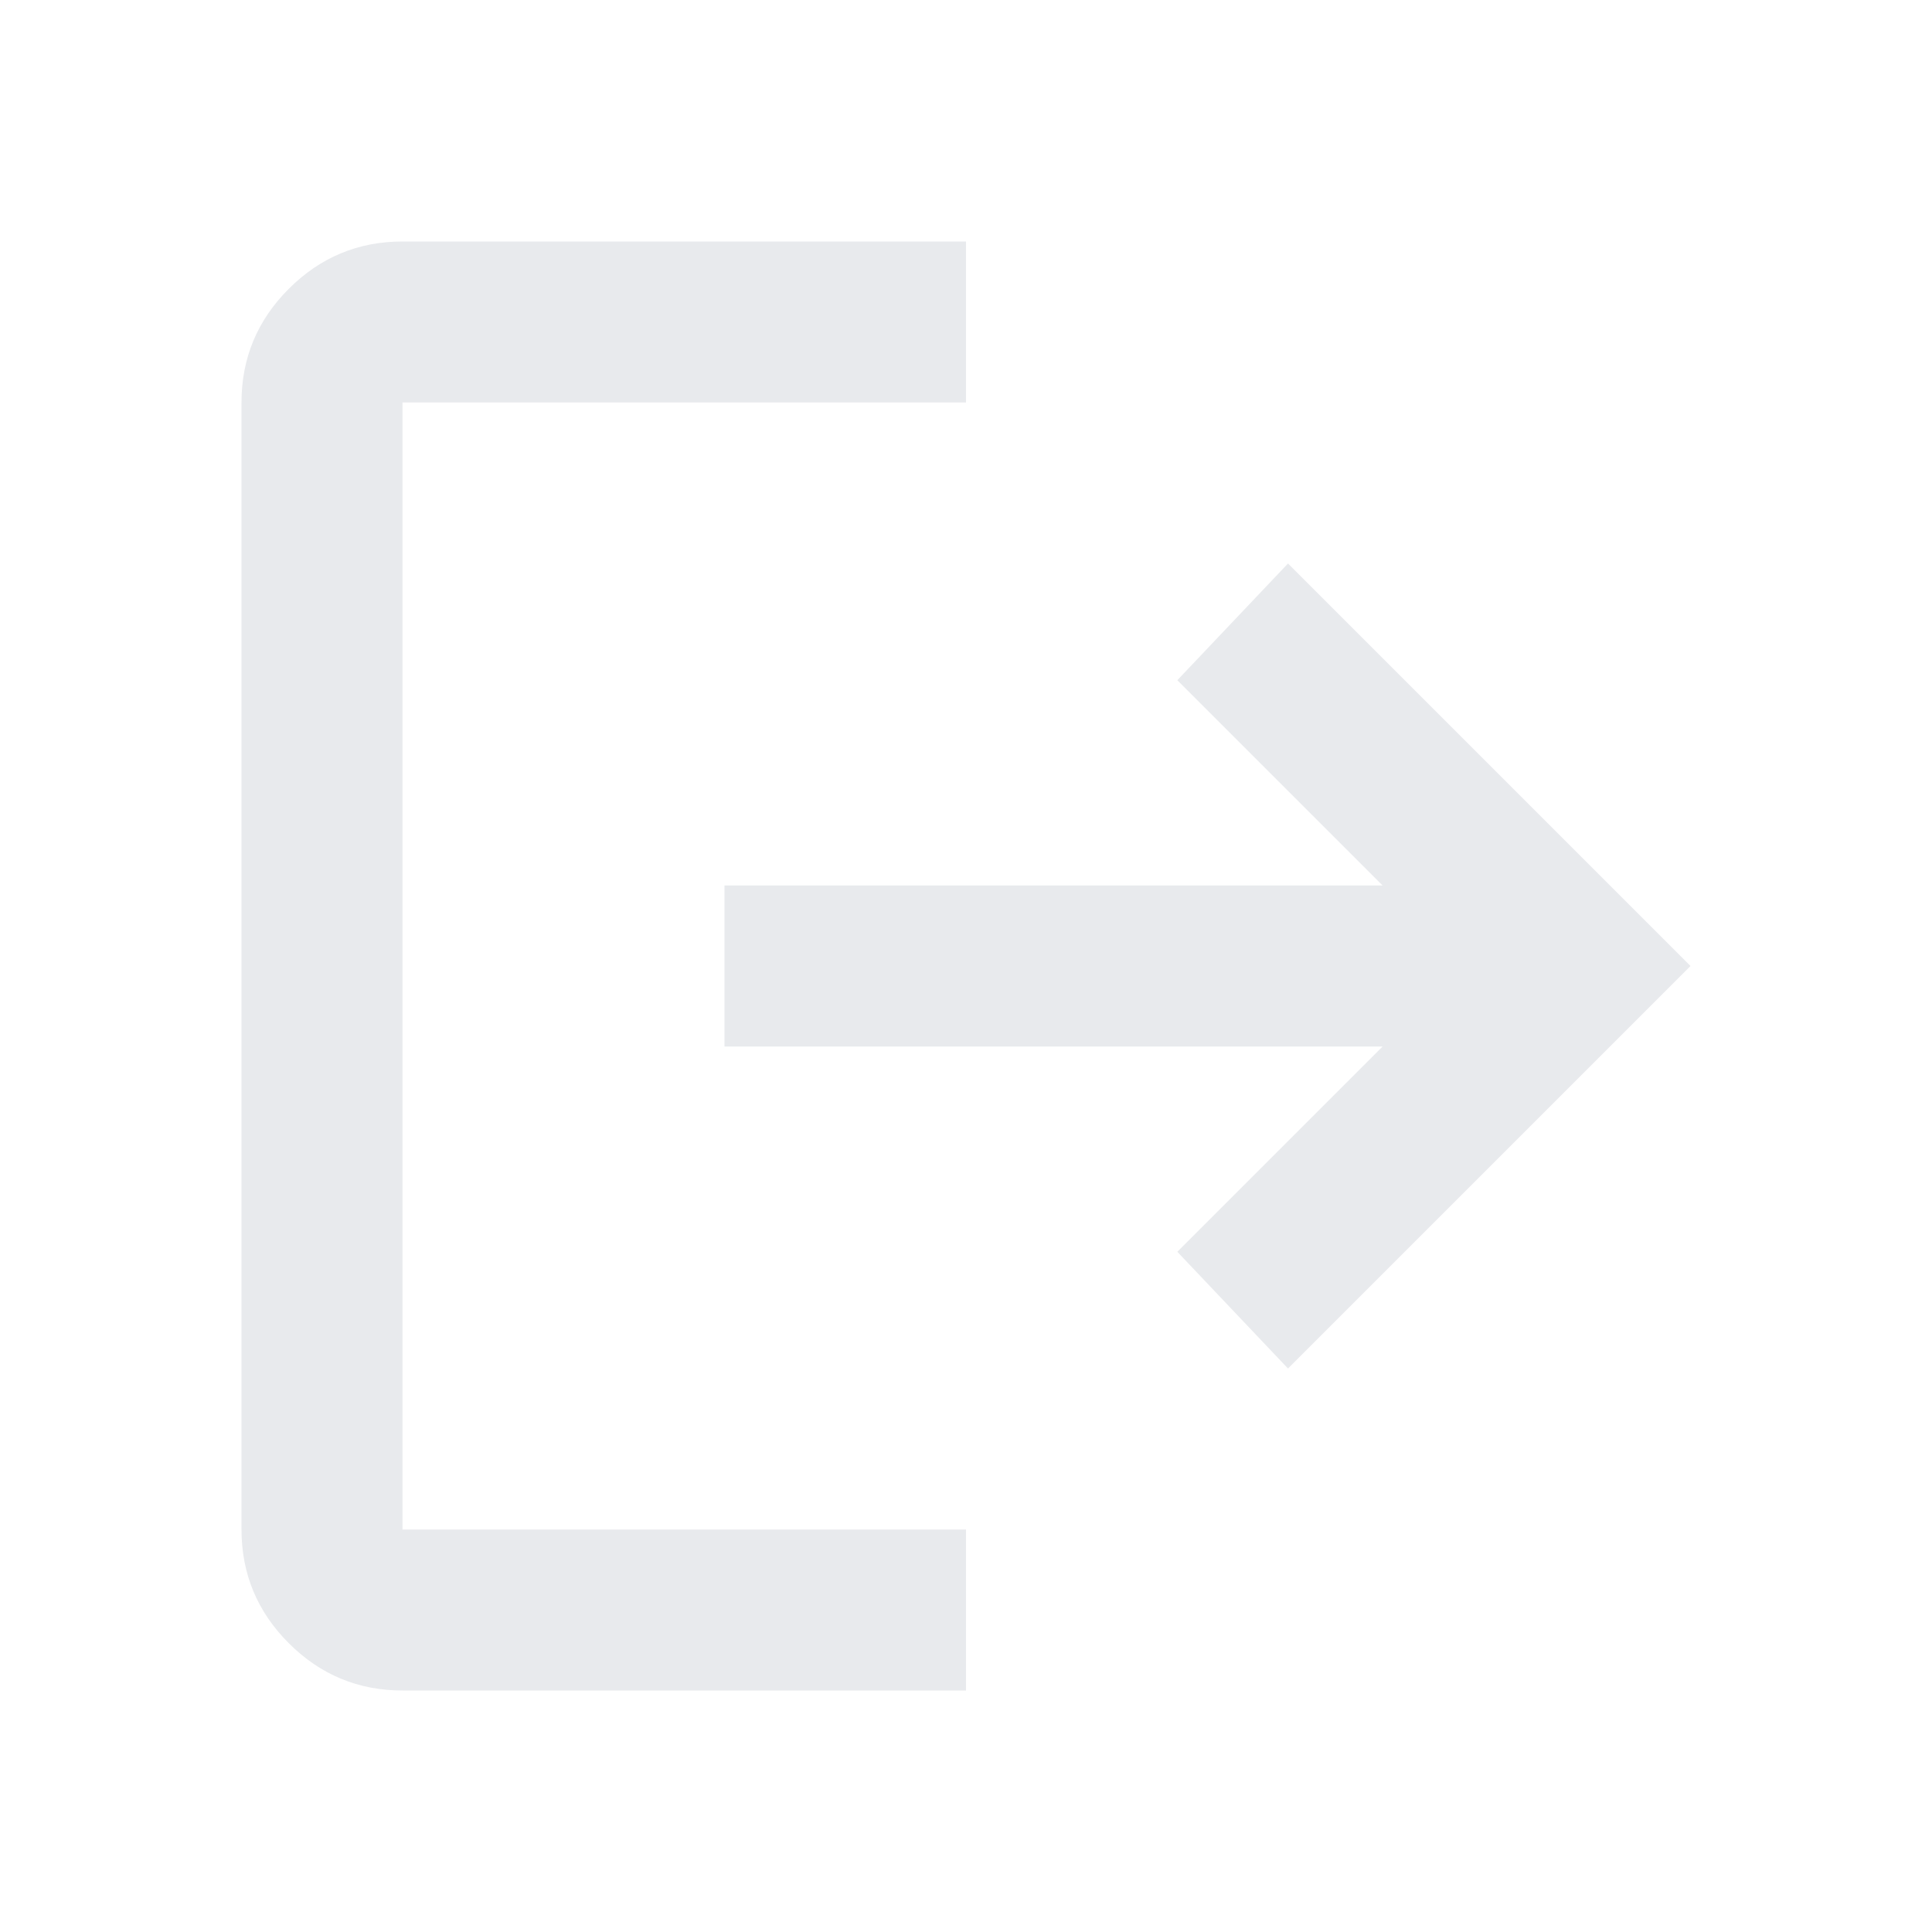
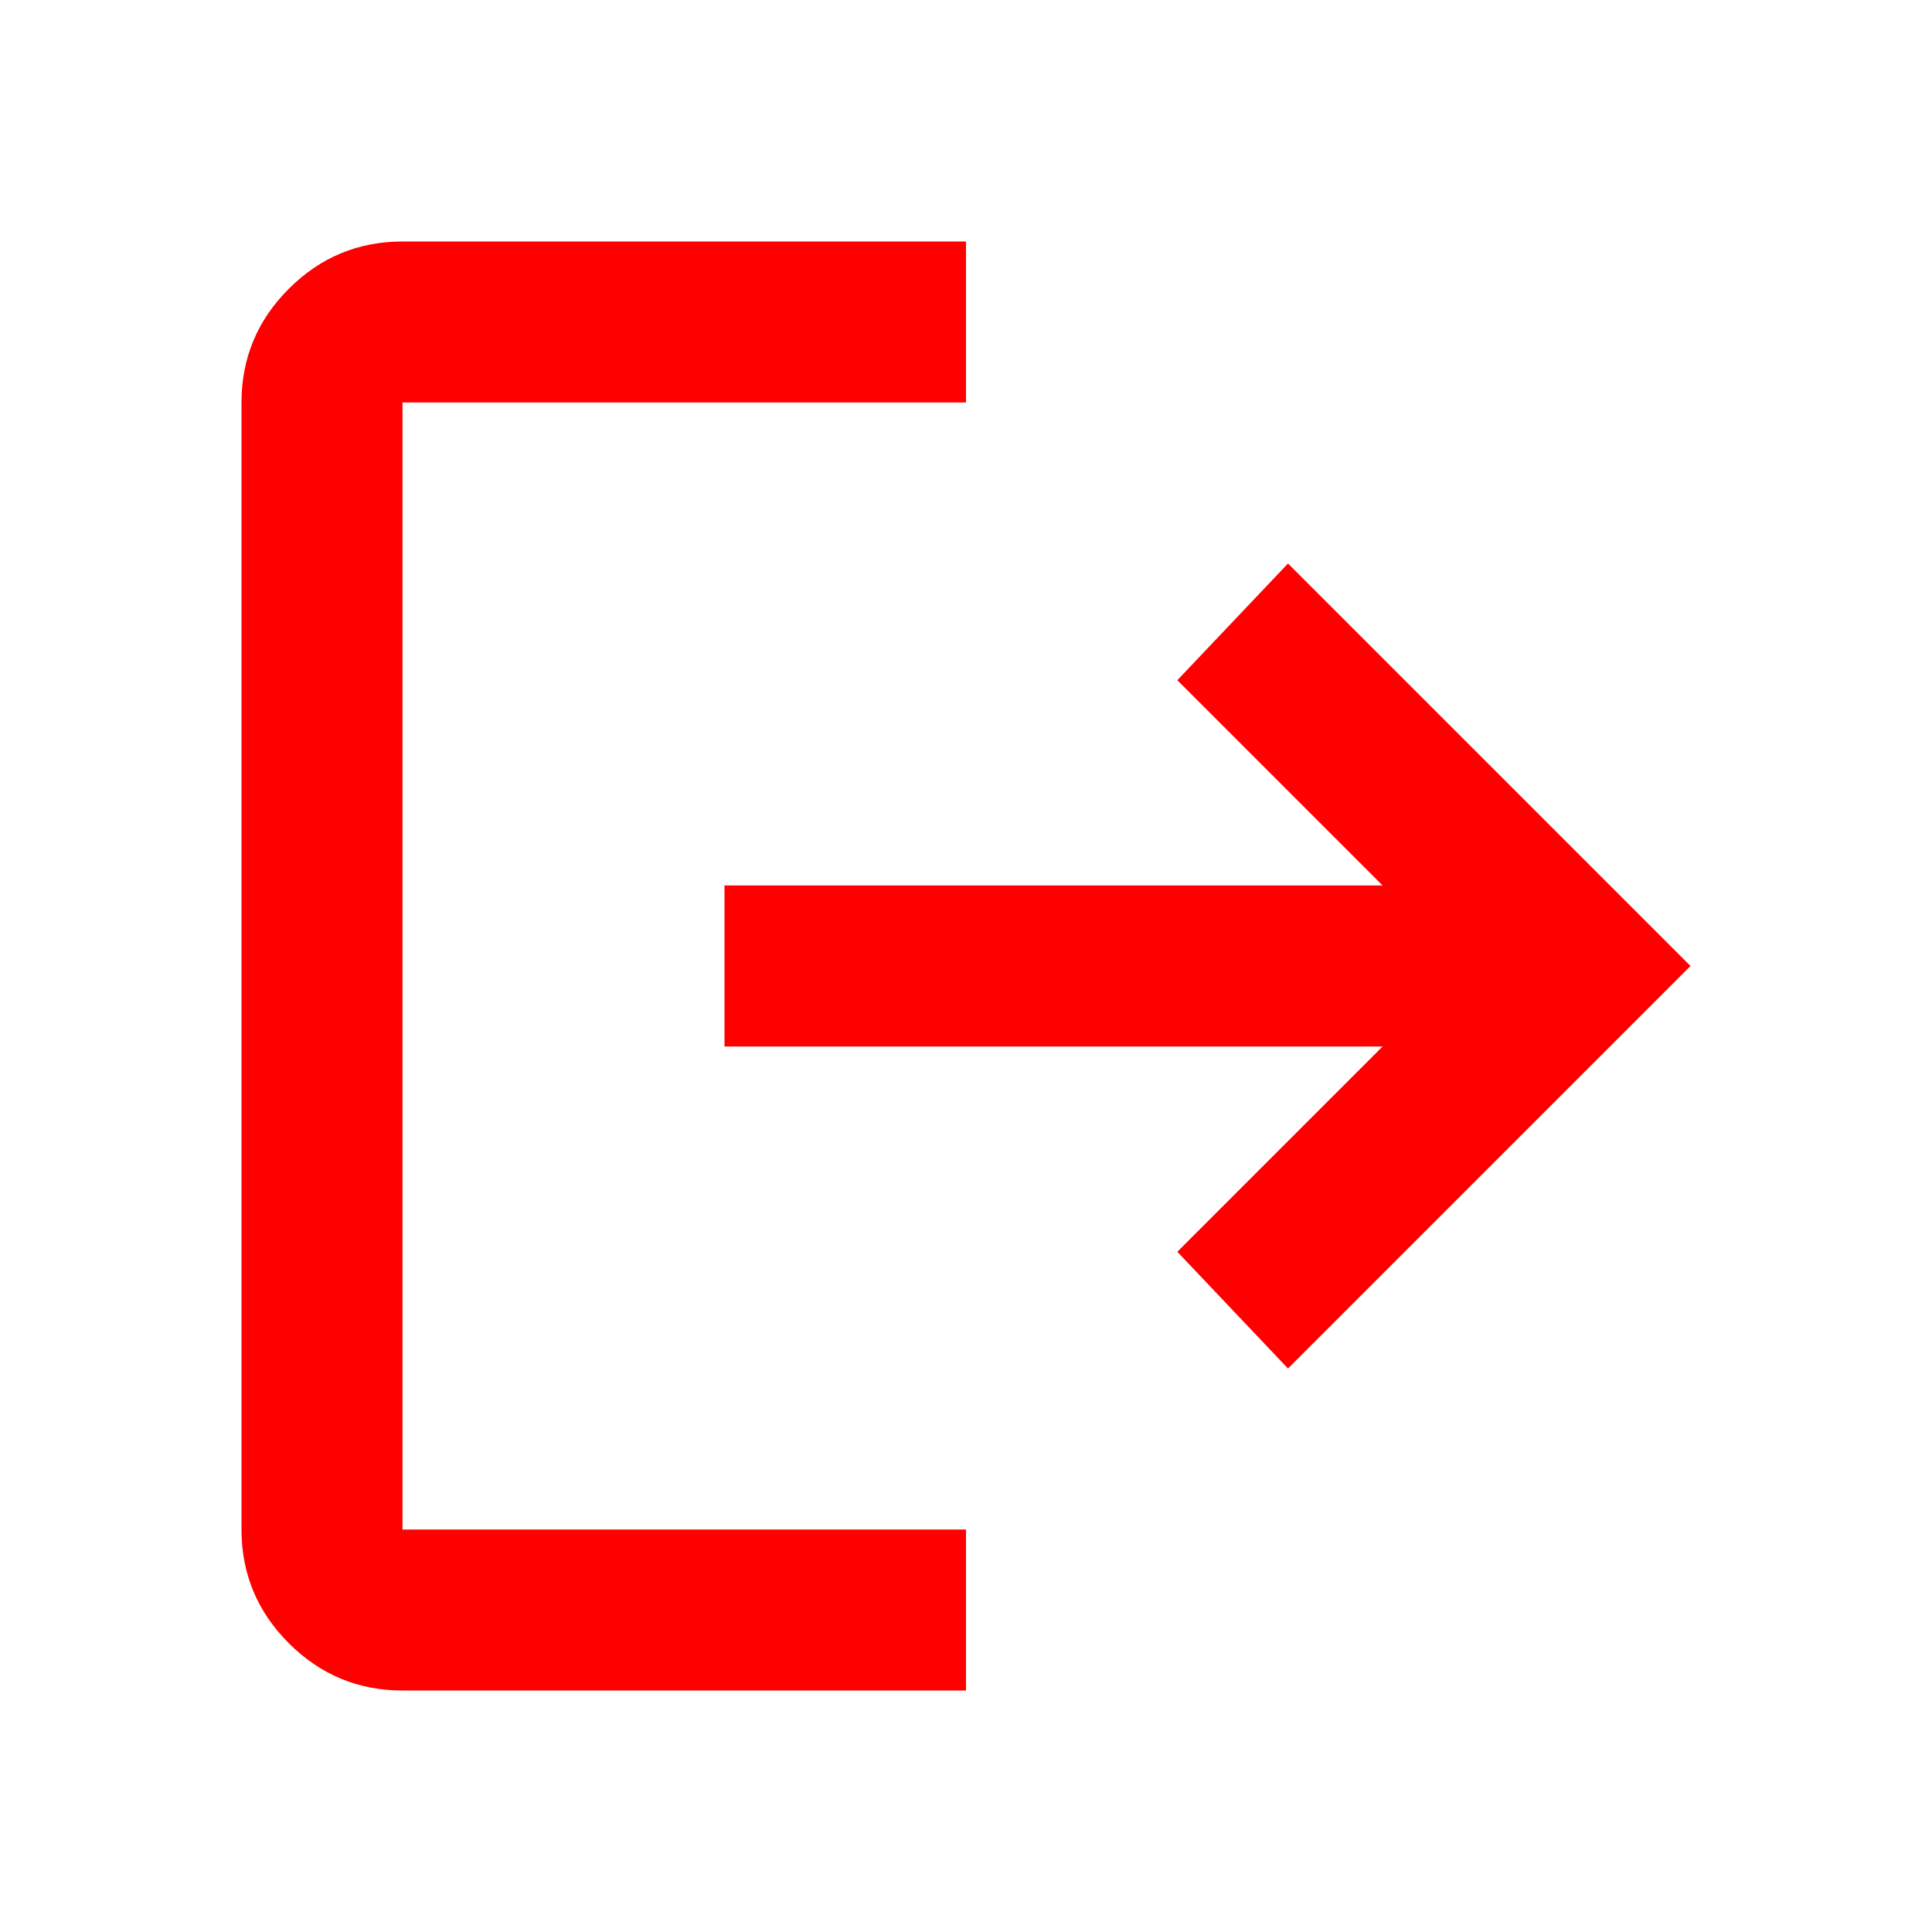
- <svg xmlns="http://www.w3.org/2000/svg" height="24px" viewBox="0 -960 960 960" width="24px" fill="#e8eaed">
+ <svg xmlns="http://www.w3.org/2000/svg" height="24px" viewBox="0 -960 960 960" width="24px" fill="#FF0000">
  <path d="M200-120q-33 0-56.5-23.5T120-200v-560q0-33 23.5-56.5T200-840h280v80H200v560h280v80H200Zm440-160-55-58 102-102H360v-80h327L585-622l55-58 200 200-200 200Z" />
</svg>
